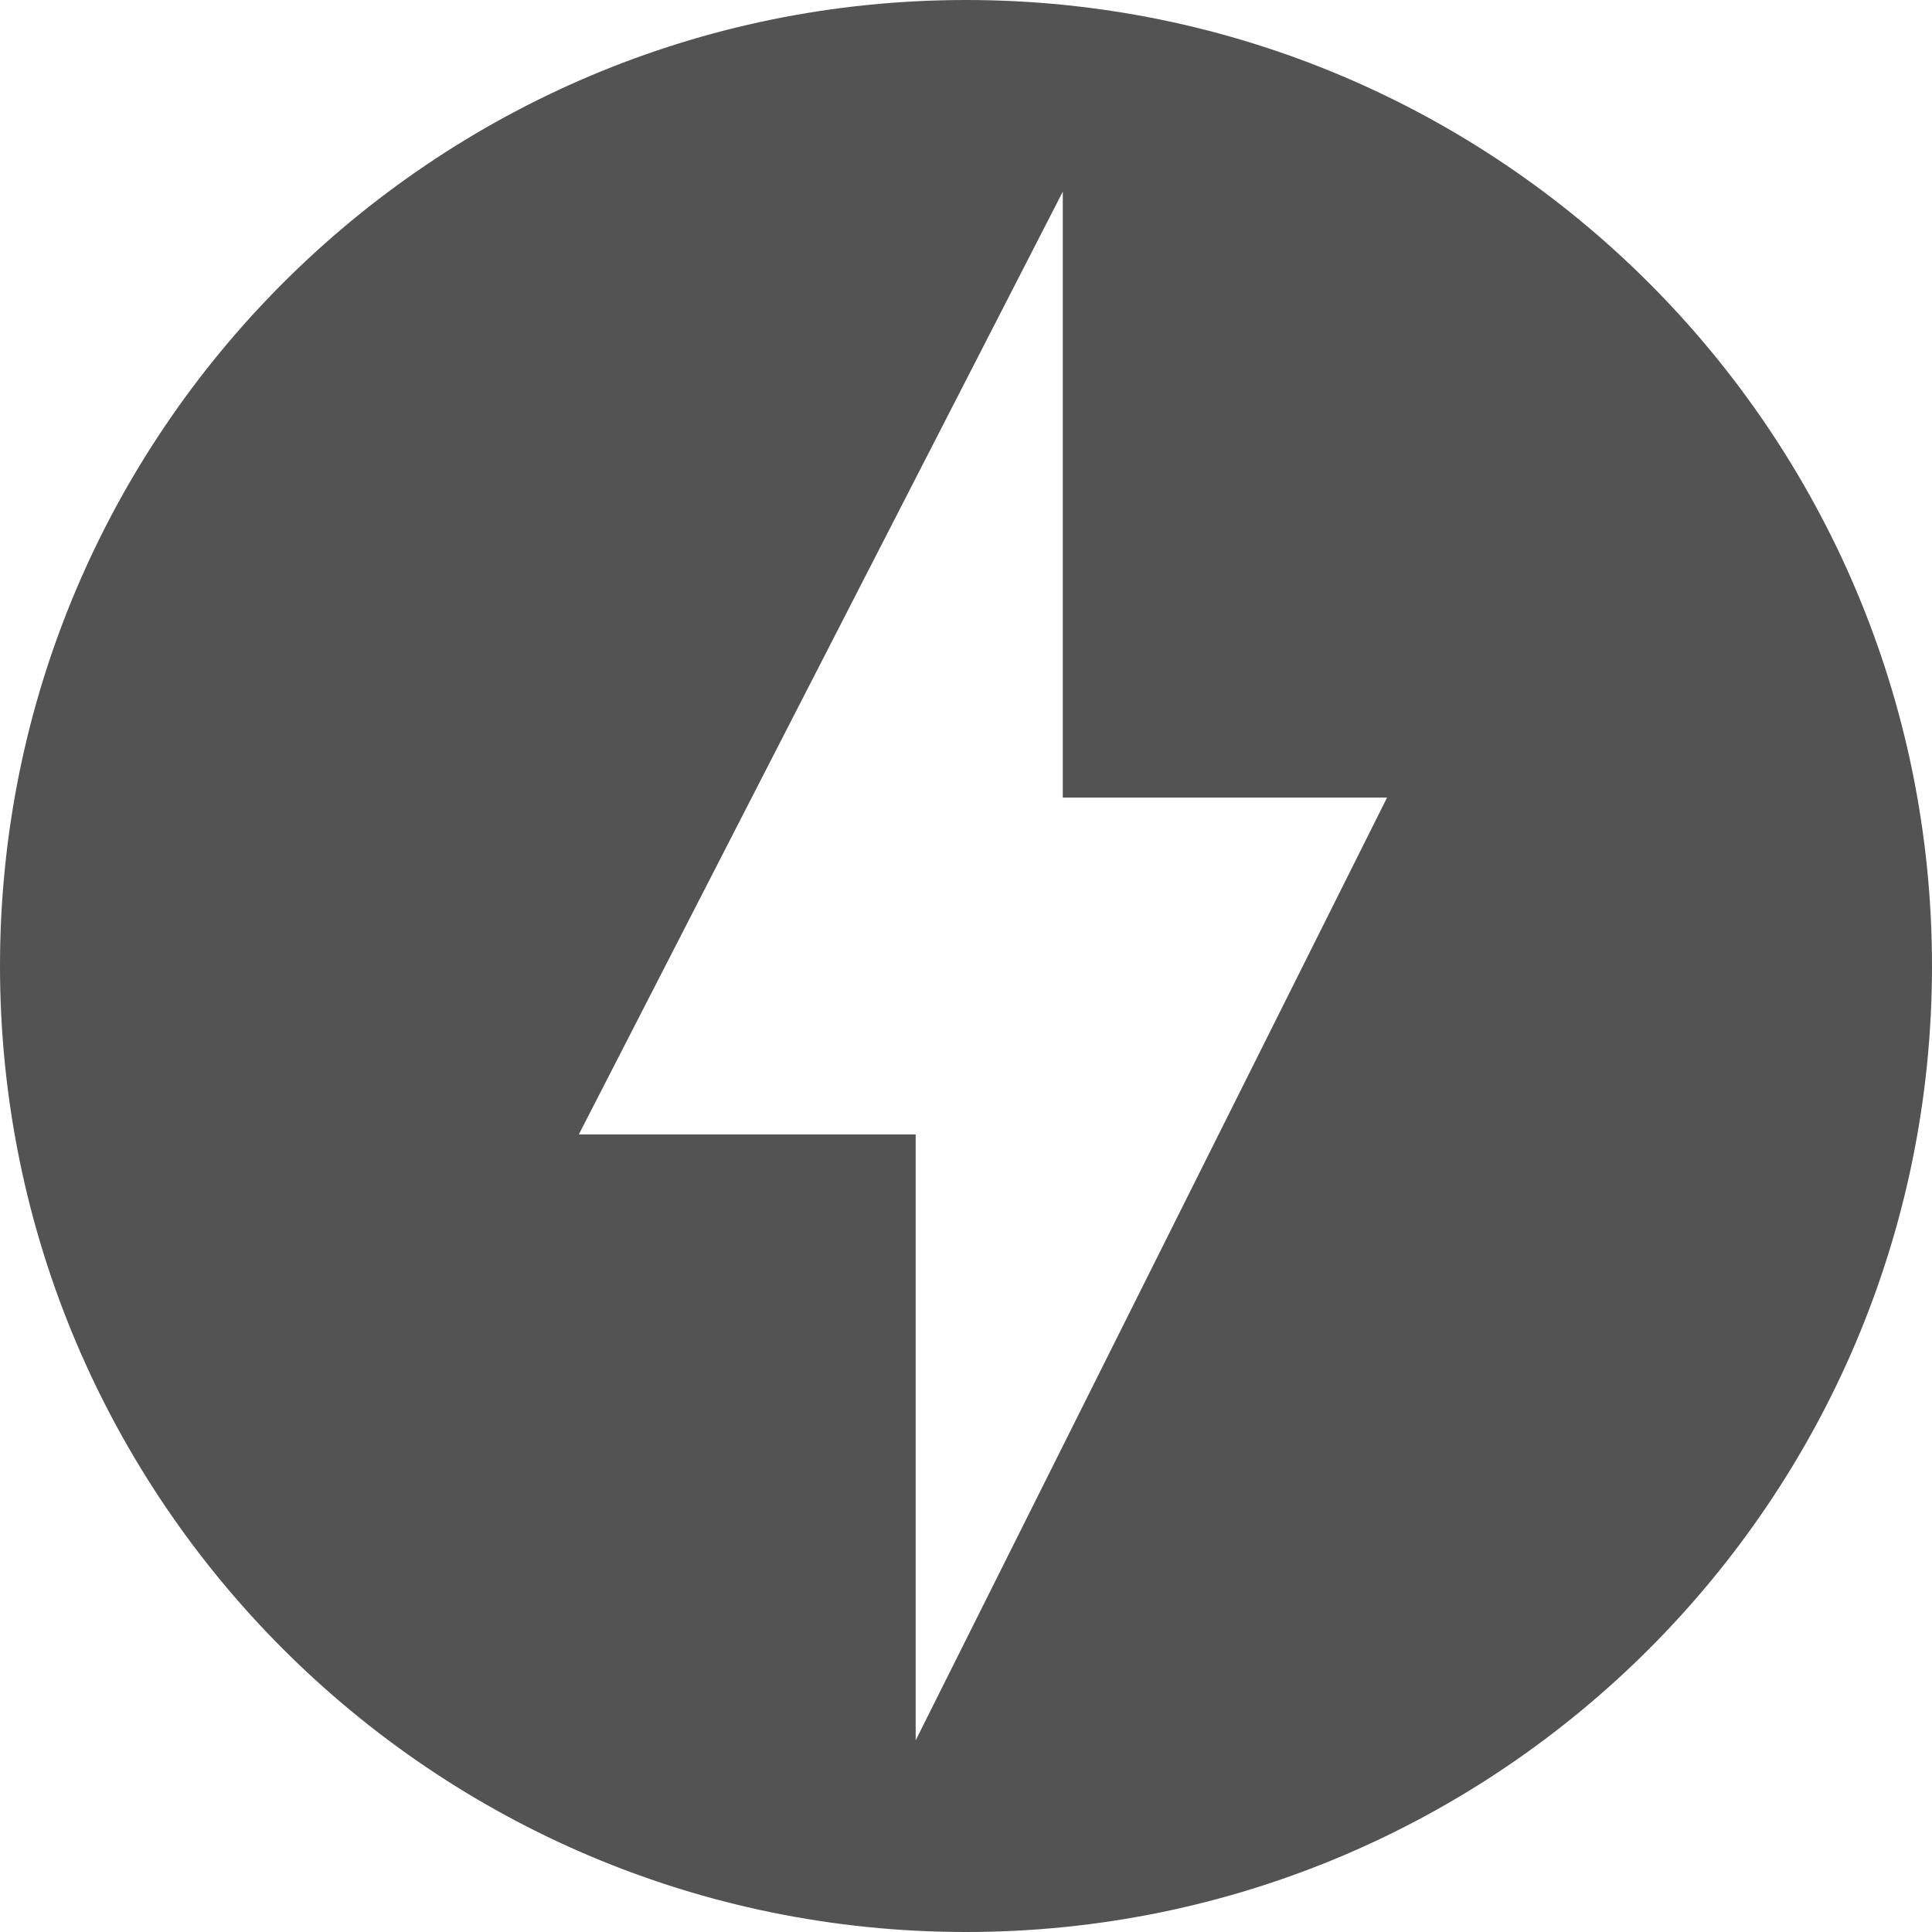
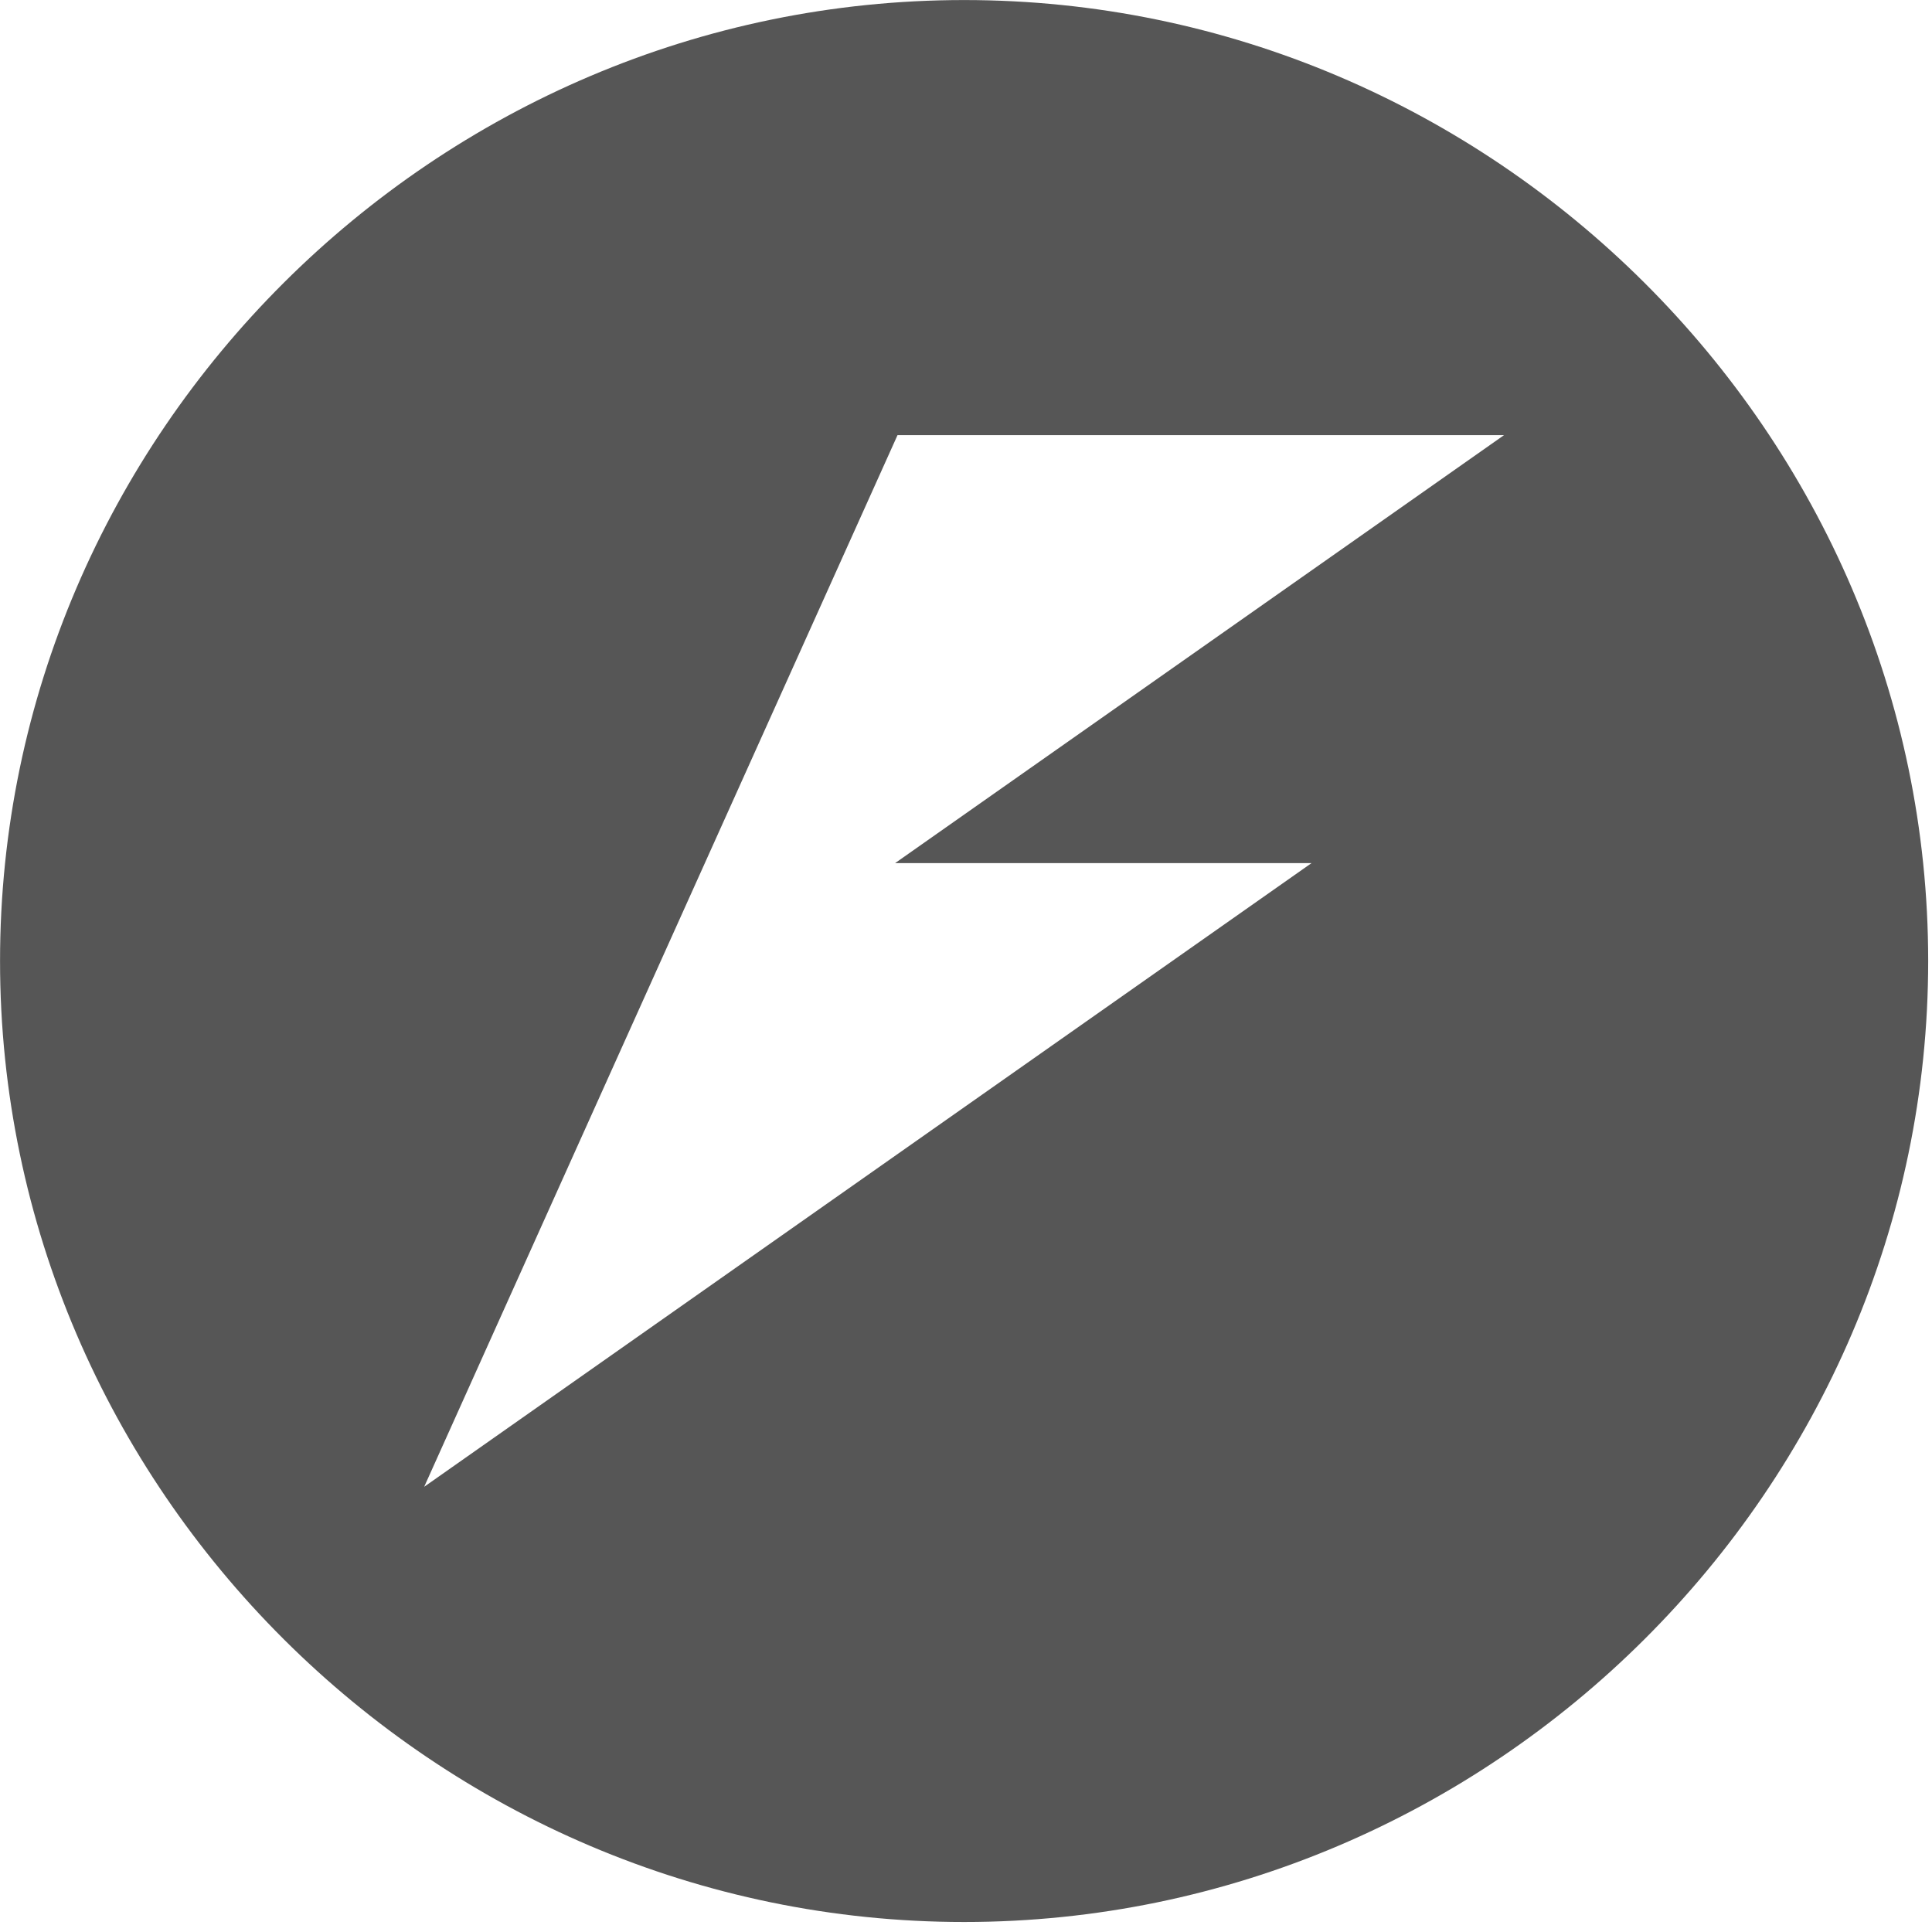
- <svg xmlns="http://www.w3.org/2000/svg" fill="rgb(45,45,45)" width="256px" height="256px" viewBox="0 0 256 256" version="1.1" preserveAspectRatio="xMidYMid">
-   <g>
-     <path d="M128,7.10542736e-15 C57.331,7.10542736e-15 0,57.331 0,128 C0,198.669 57.331,256 128,256 C198.669,256 256,198.669 256,128 C256,57.331 198.669,7.10542736e-15 128,7.10542736e-15 Z M121.331,230.605 L121.331,150.317 L76.698,150.317 L140.826,25.395 L140.826,105.683 L183.792,105.683 L121.331,230.605 Z" fill="rgb(83,83,83)" />
+ <svg xmlns="http://www.w3.org/2000/svg" fill="rgb(45,45,45)" width="100%" height="100%" viewBox="0 0 15 15" version="1.1" xml:space="preserve" style="fill-rule:evenodd;clip-rule:evenodd;stroke-linejoin:round;stroke-miterlimit:2;">
+   <g id="path875-5-9-7-3-2-3-9-9-8-0-0-5-87-7" transform="matrix(1,0,0,1,-1.51465,-1.51465)">
+     <path d="M9,1.515L9,1.515C4.894,1.515 1.515,4.882 1.515,8.975C1.515,8.975 1.515,8.976 1.515,8.976C1.515,13.069 4.893,16.437 9,16.437L9,16.437C13.107,16.437 16.485,13.069 16.485,8.976C16.485,8.976 16.485,8.975 16.485,8.975C16.485,4.882 13.106,1.515 9,1.515ZM8.483,4.893L13.192,4.893L8.464,8.216L11.697,8.216L4.808,13.058L6.303,9.735L6.987,8.216L8.483,4.893Z" style="fill:rgb(83,83,83);fill-opacity:0.98;fill-rule:nonzero;" />
  </g>
</svg>
